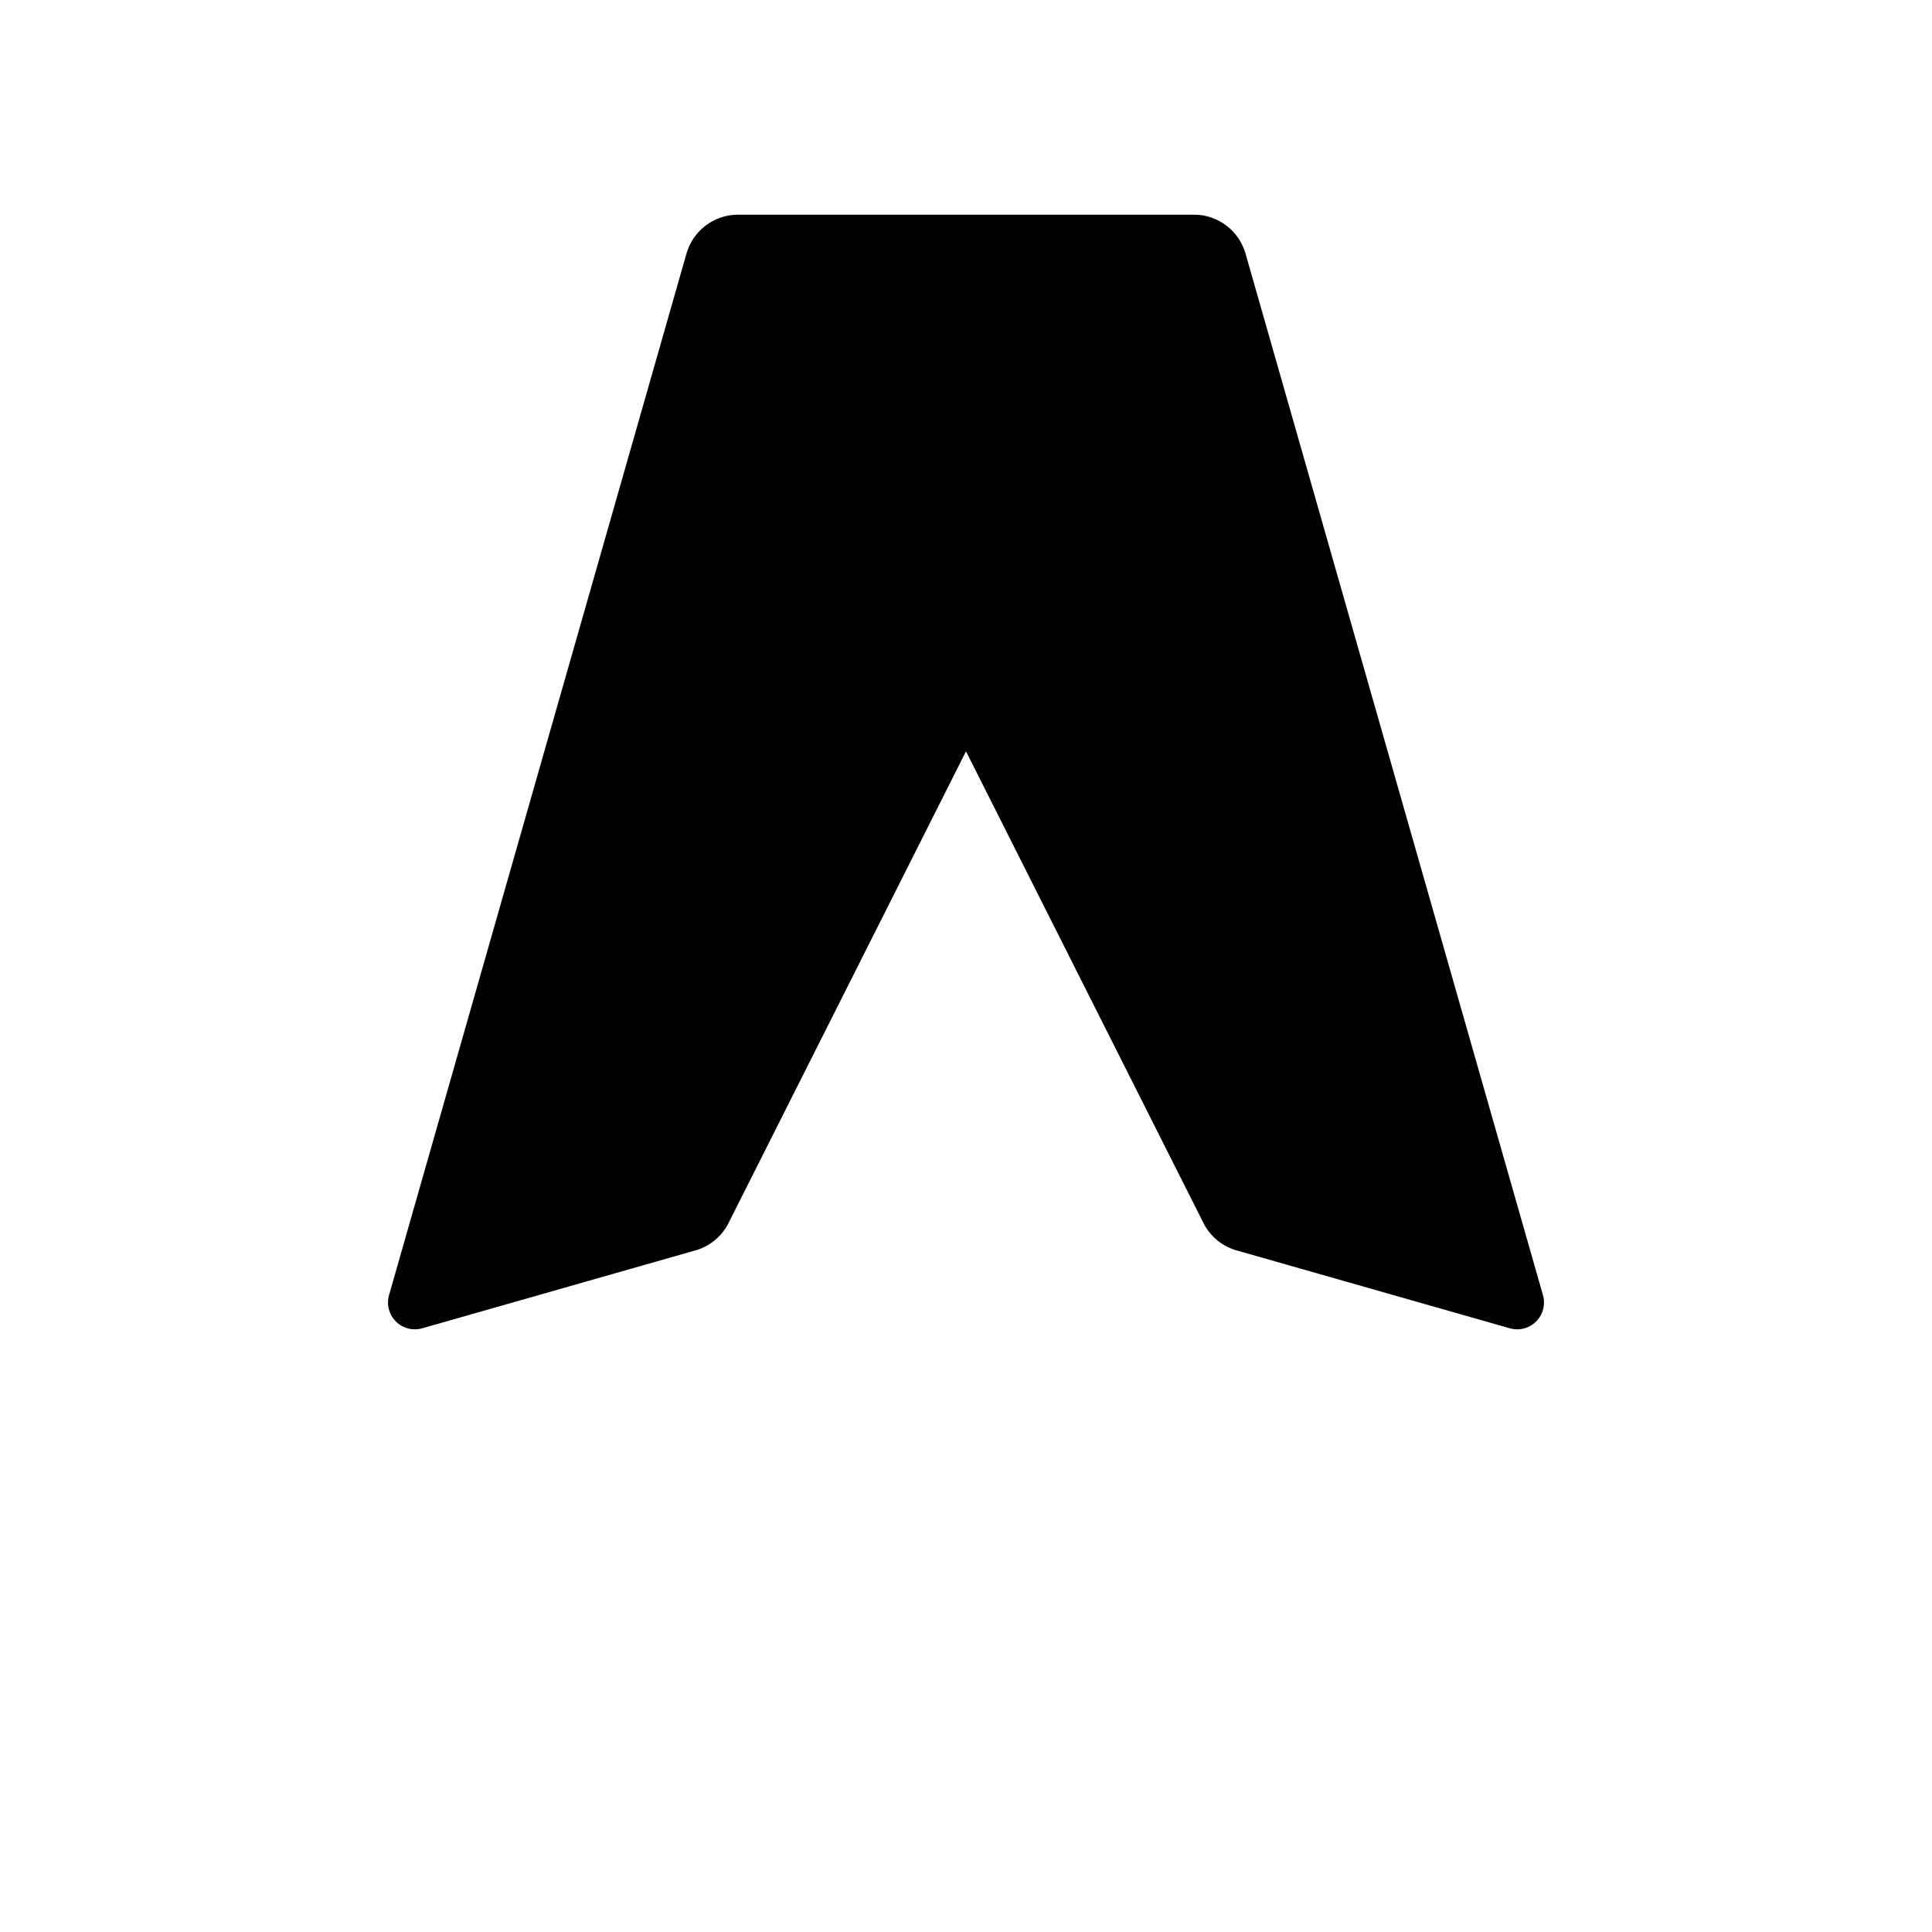
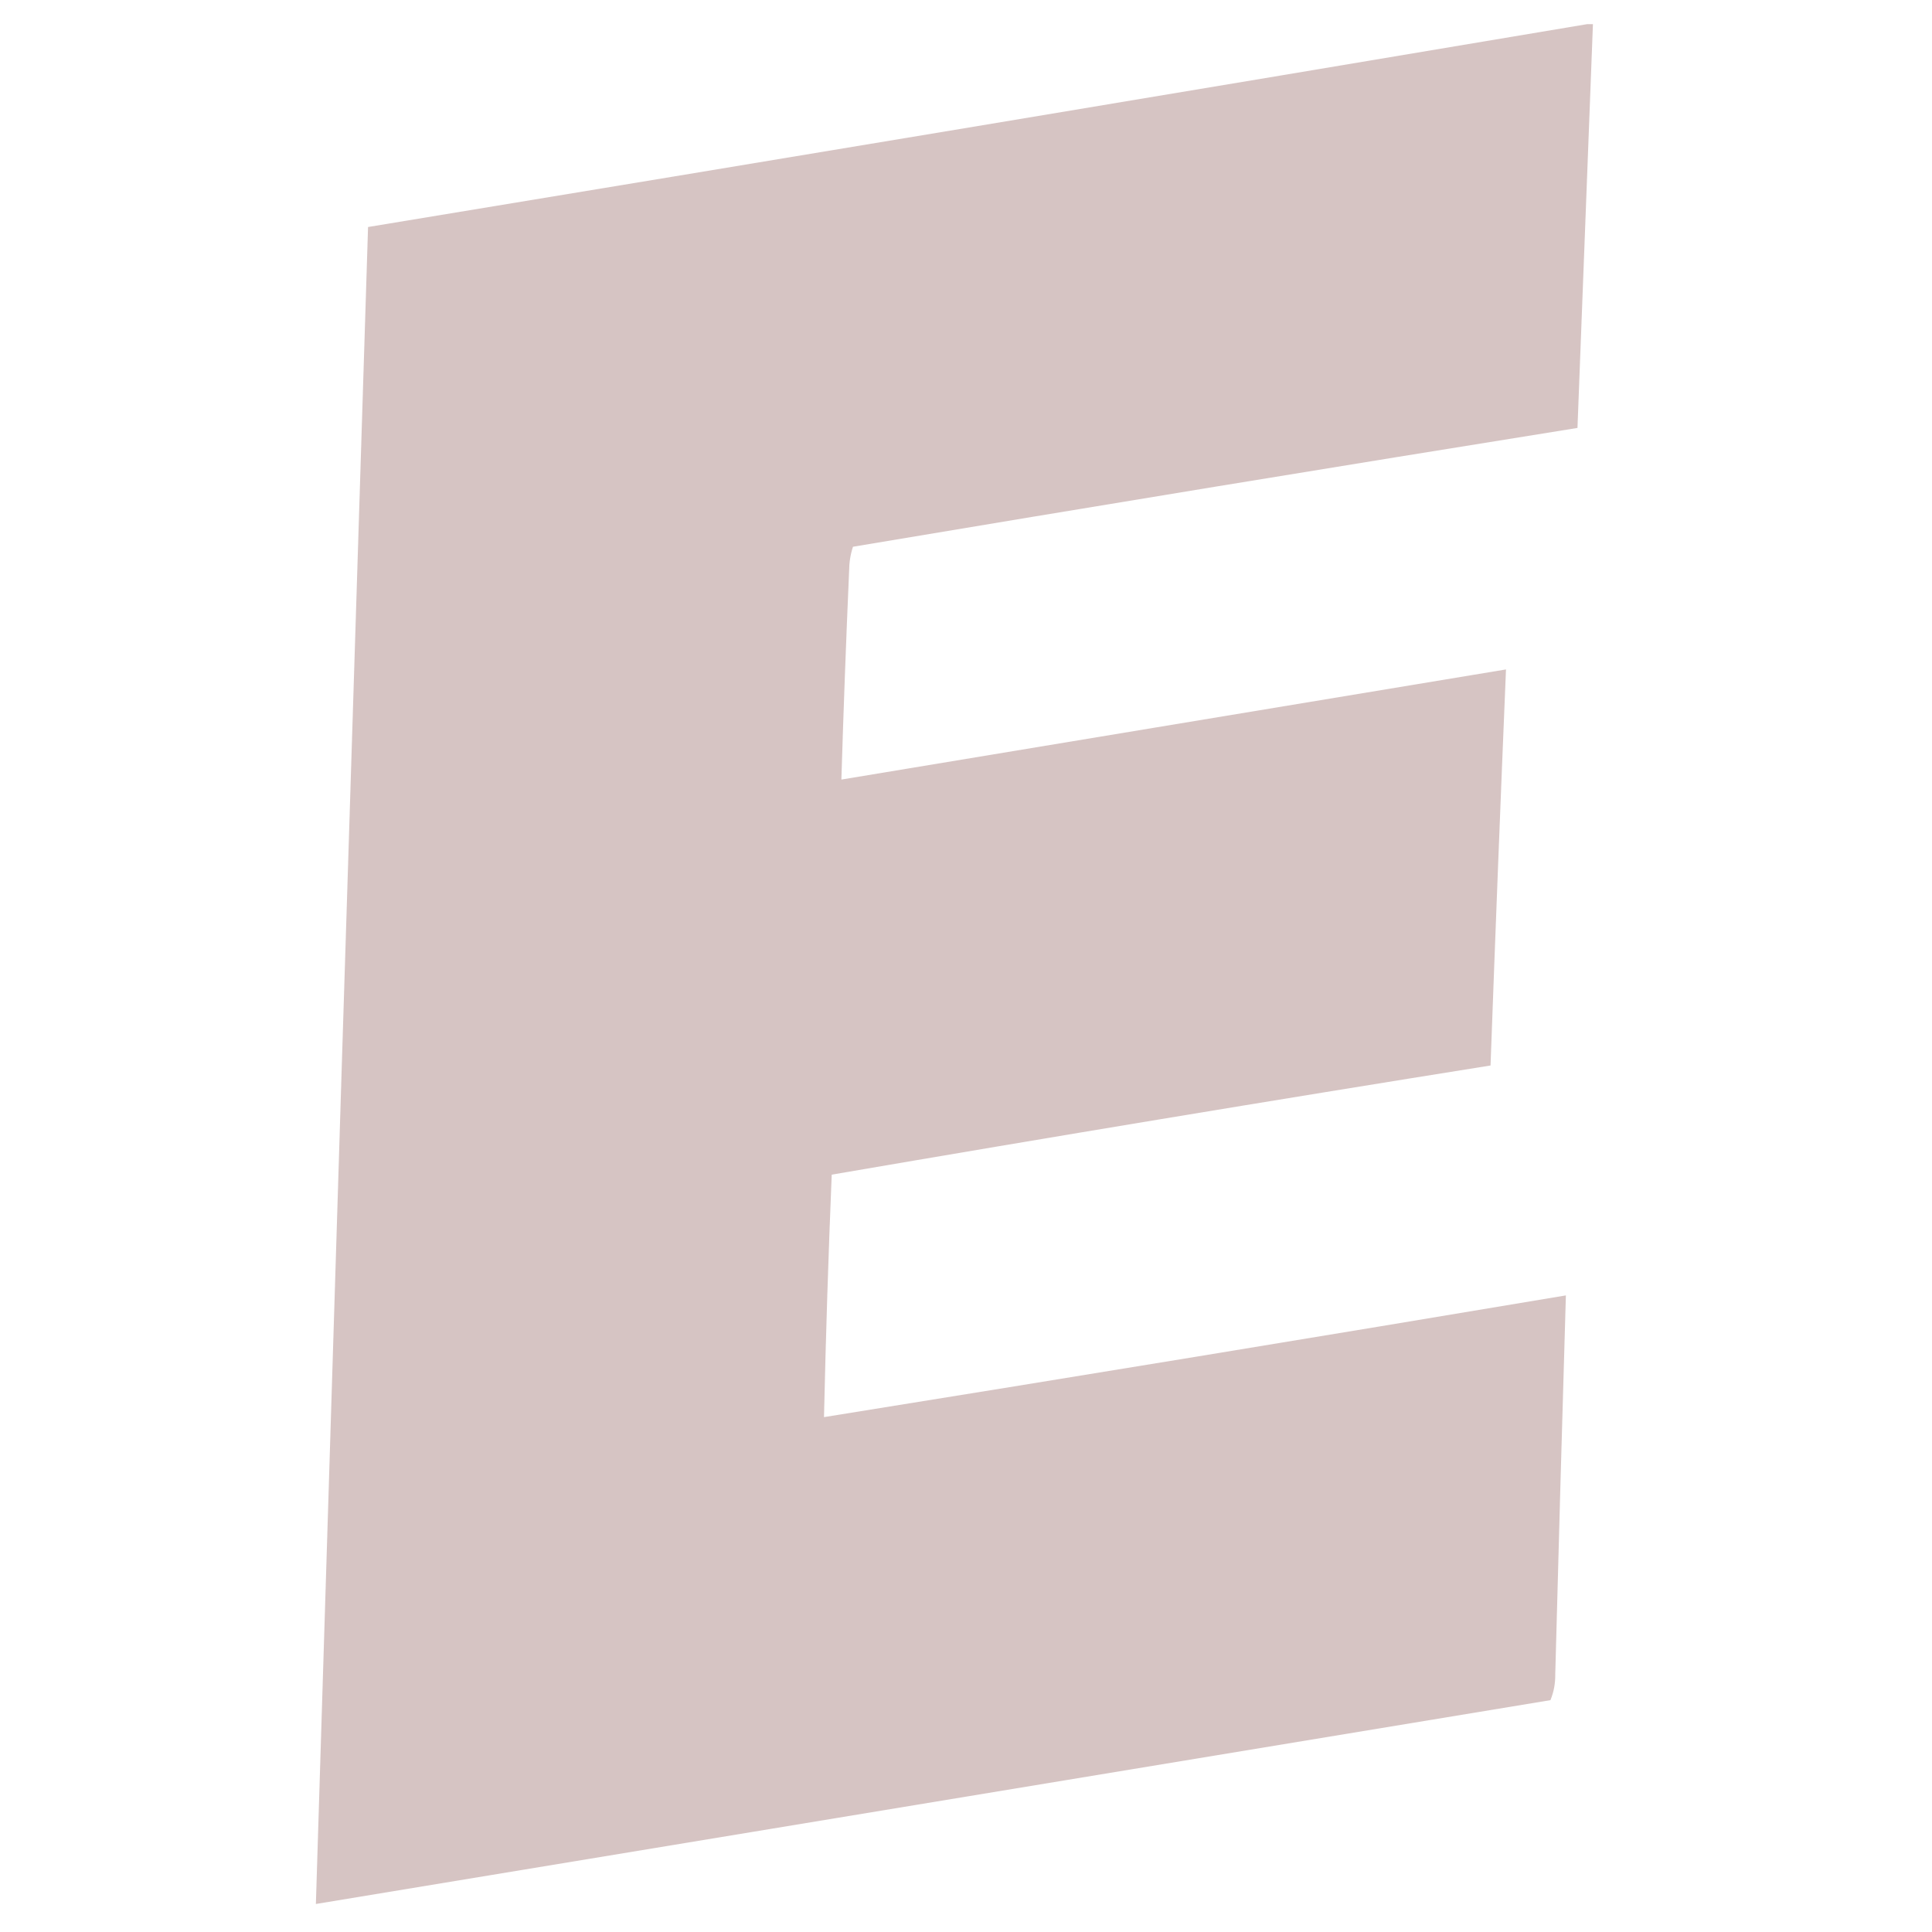
- <svg xmlns="http://www.w3.org/2000/svg" fill="none" viewBox="0 0 36 36">
-   <path fill="#000" d="M22.25 4h-8.5a1 1 0 0 0-.96.73l-5.54 19.4a.5.5 0 0 0 .62.62l5.05-1.44a1 1 0 0 0 .67-.55L18 14l4.41 8.76a1 1 0 0 0 .67.55l5.05 1.44a.5.5 0 0 0 .62-.62l-5.54-19.4a1 1 0 0 0-.96-.73Z" />
+ <svg xmlns="http://www.w3.org/2000/svg" version="1.1" width="1000px" height="1000px" style="shape-rendering:geometricPrecision; text-rendering:geometricPrecision; image-rendering:optimizeQuality; fill-rule:evenodd; clip-rule:evenodd">
+   <g>
+     <path style="opacity:0.995" fill="#d6c4c3" d="M 821.5,12.5 C 822.5,12.5 823.5,12.5 824.5,12.5C 821.833,82.163 819.167,151.83 816.5,221.5C 691.443,241.565 566.443,262.065 441.5,283C 440.204,286.909 439.537,291.075 439.5,295.5C 437.927,331.494 436.594,367.494 435.5,403.5C 550.167,384.5 664.833,365.5 779.5,346.5C 776.654,414.824 773.988,483.157 771.5,551.5C 657.726,569.685 544.06,588.518 430.5,608C 428.767,649.759 427.433,691.592 426.5,733.5C 554.571,712.933 682.571,691.933 810.5,670.5C 808.568,735.827 806.734,801.16 805,866.5C 805.072,871.308 804.239,875.808 802.5,880C 589.49,915.168 376.49,950.335 163.5,985.5C 172.379,696.158 181.379,406.825 190.5,117.5C 401.012,82.804 611.345,47.804 821.5,12.5 Z" />
+   </g>
</svg>
